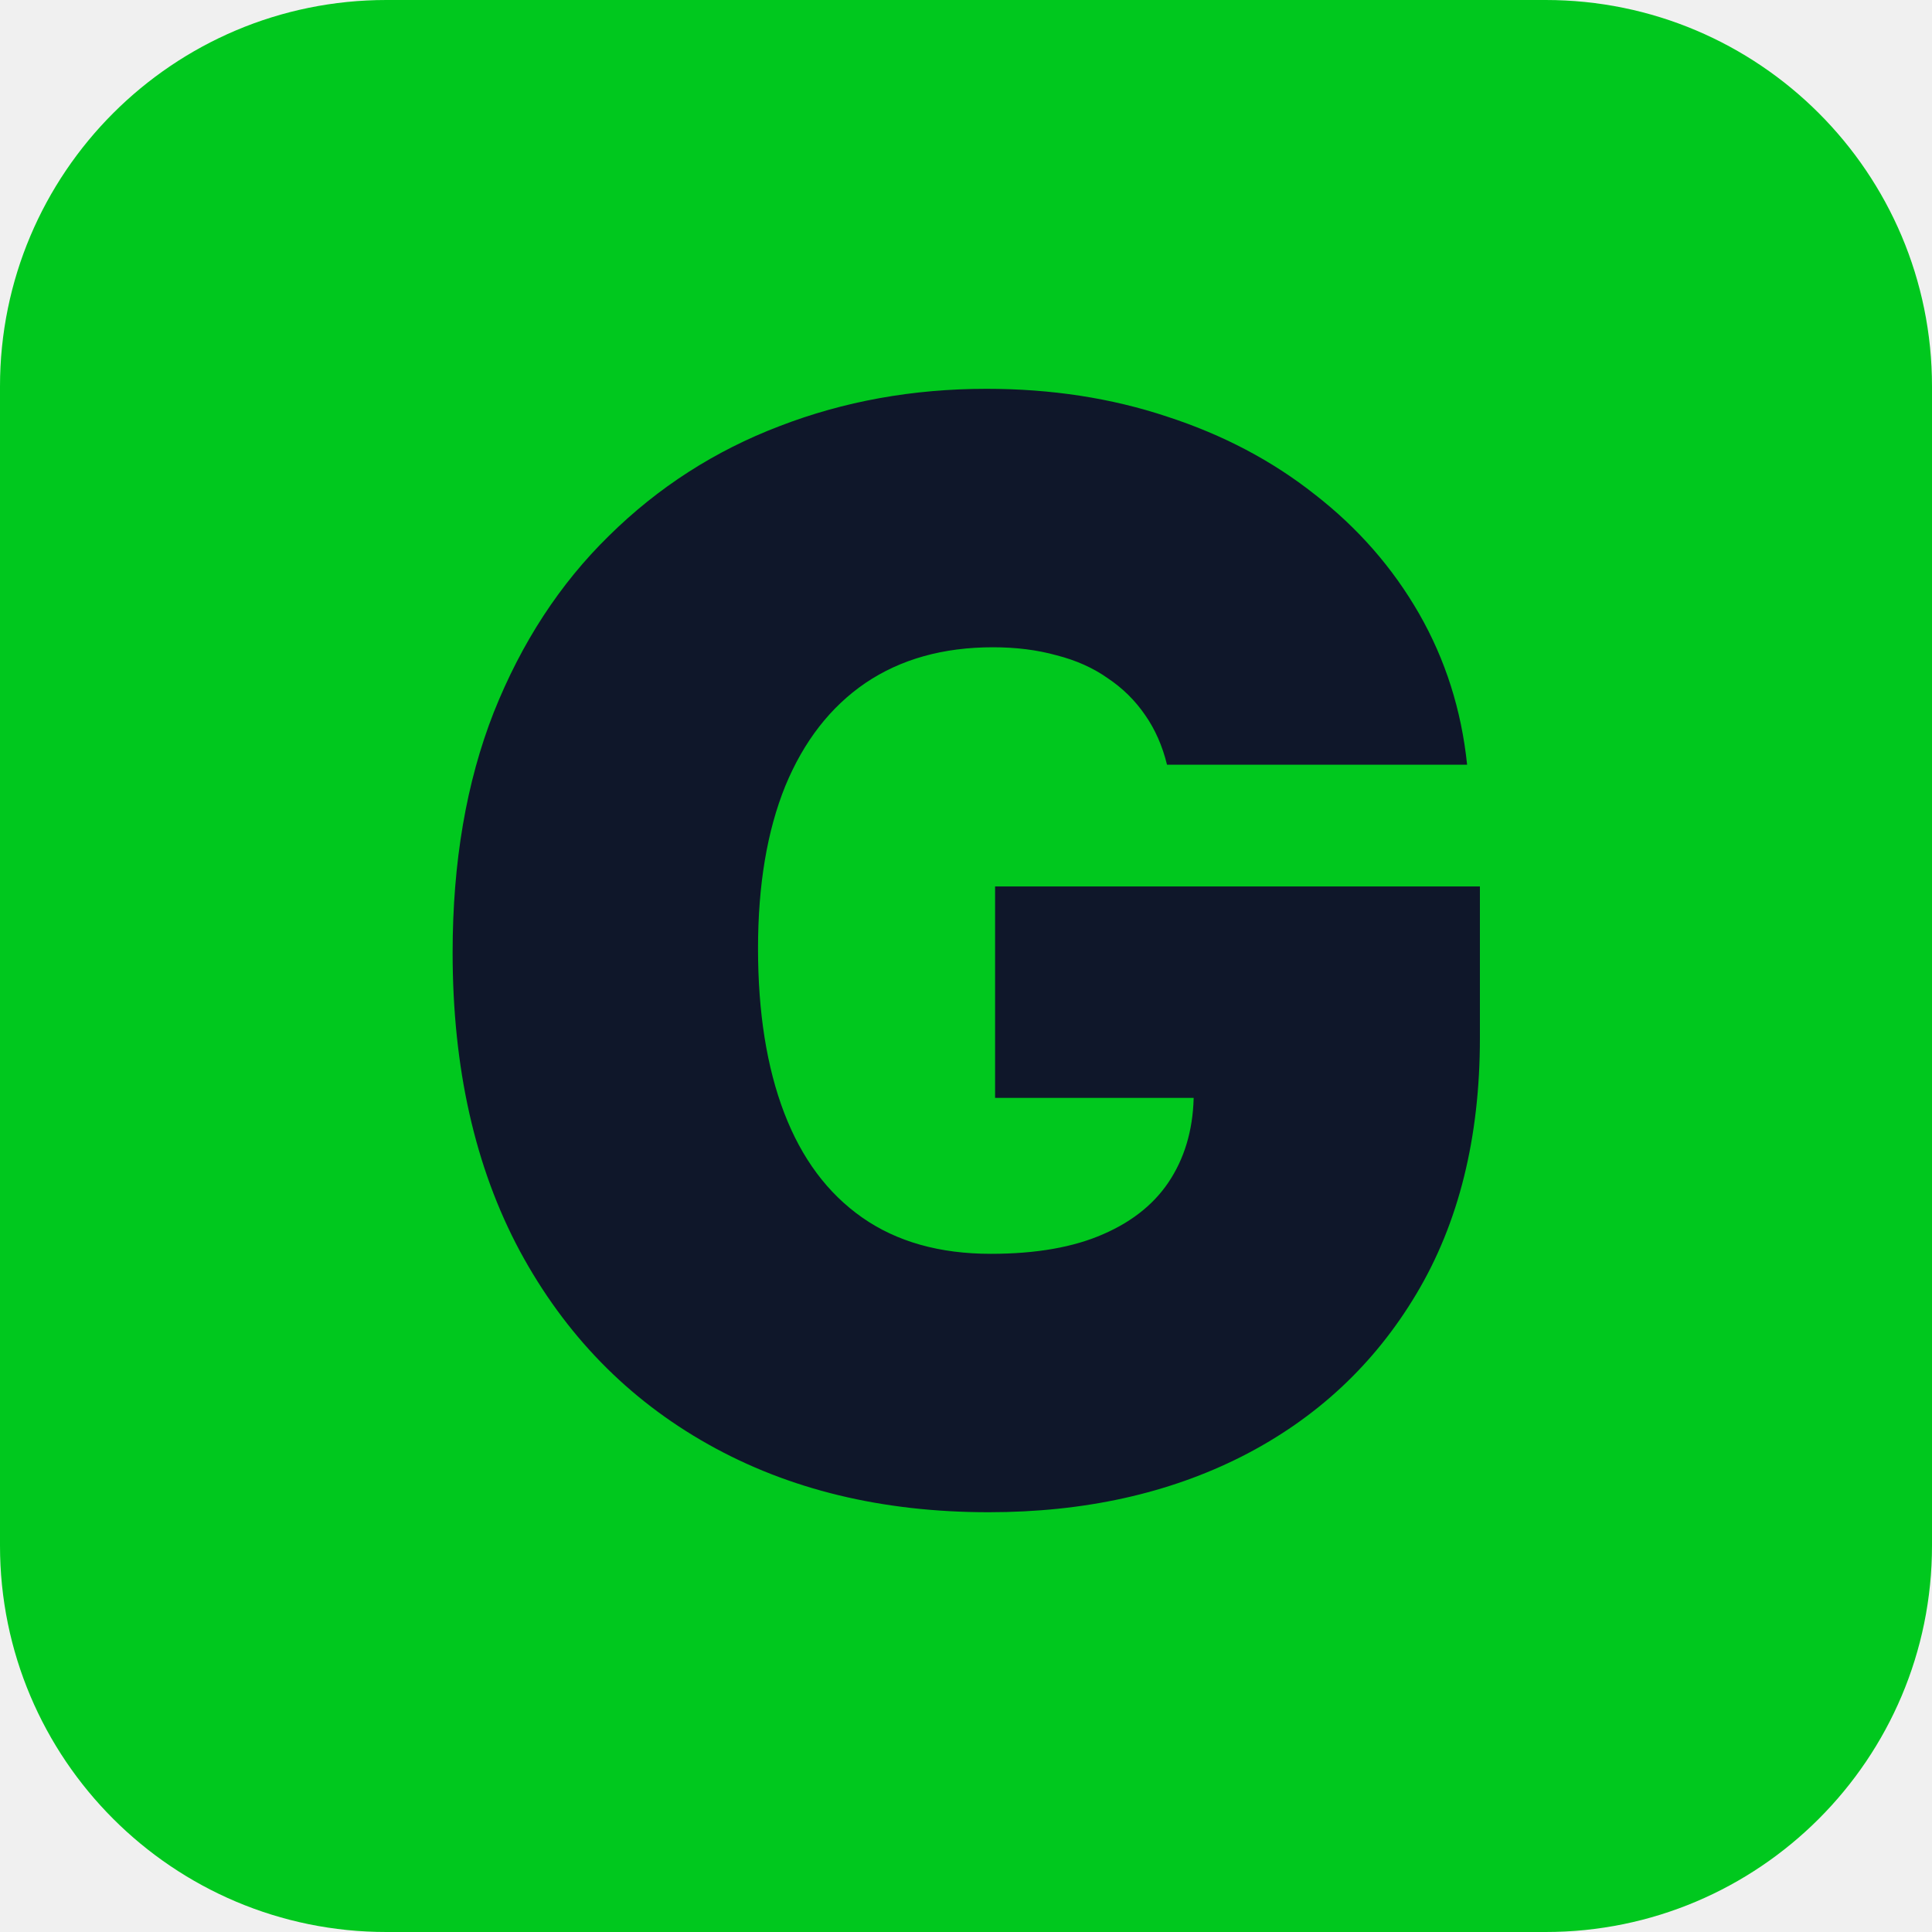
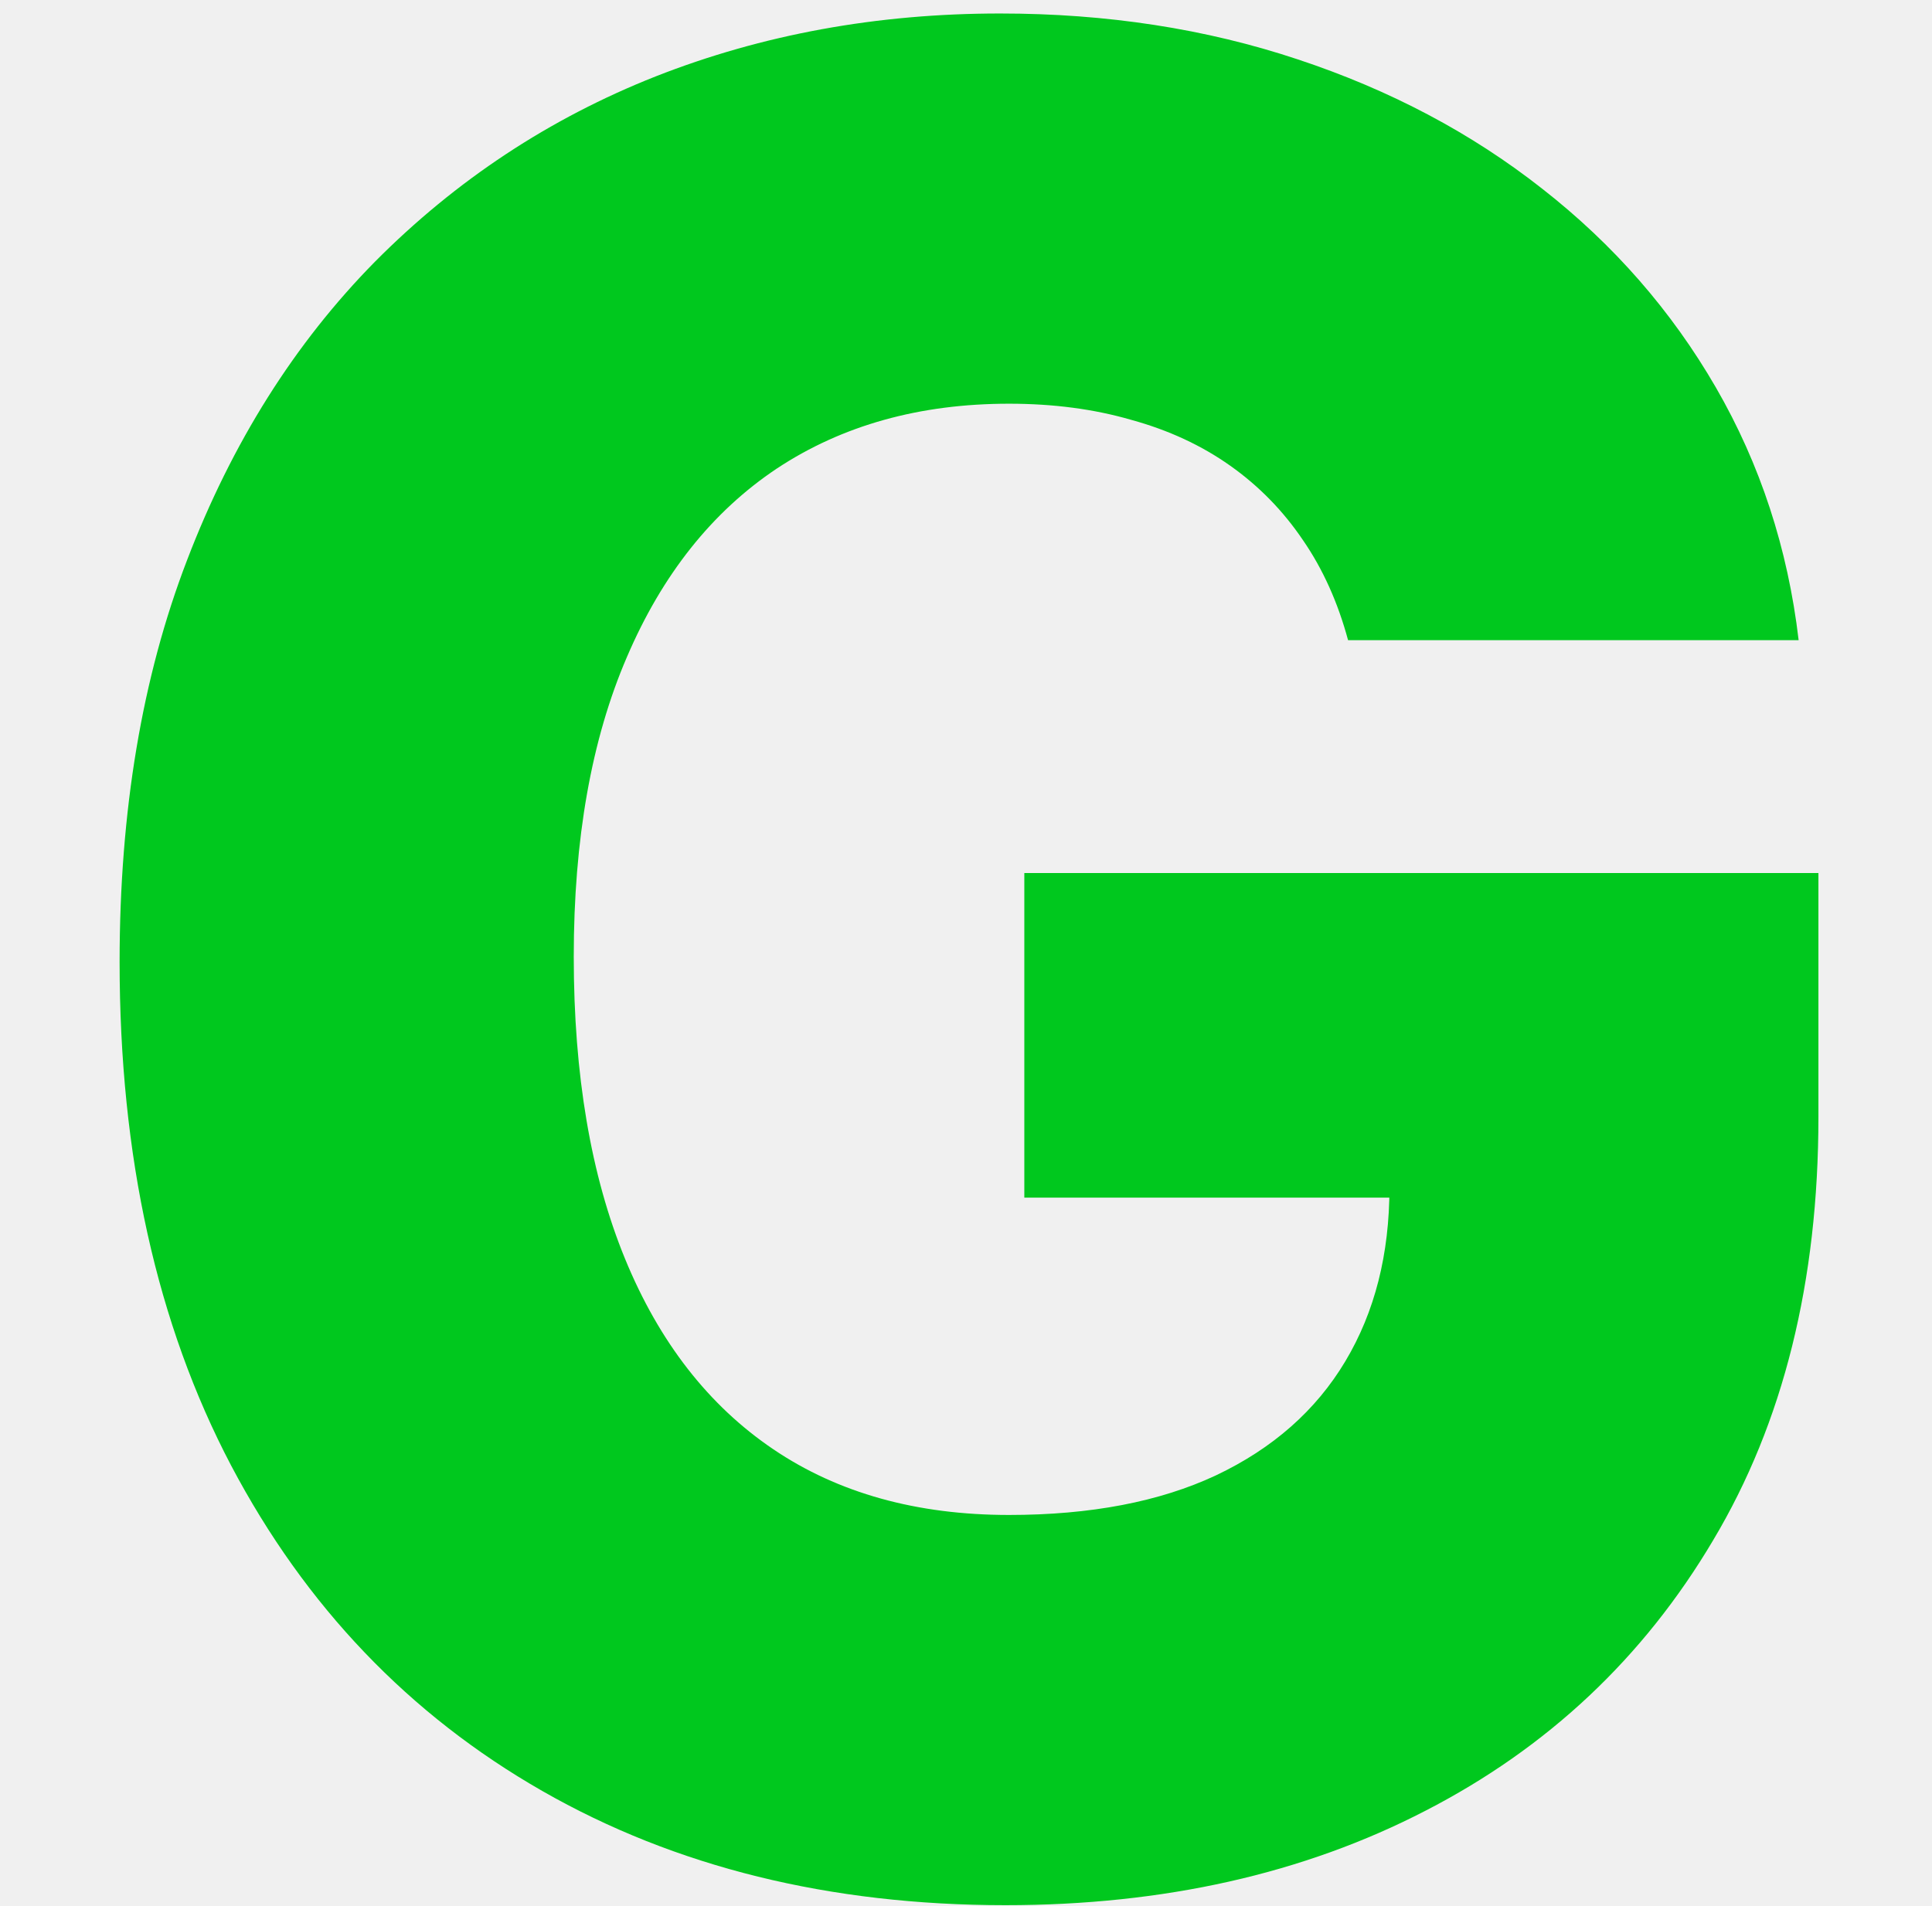
- <svg xmlns="http://www.w3.org/2000/svg" width="40" height="40" viewBox="0 0 40 40" fill="none">
-   <path d="M0 8C0 3.582 3.582 0 8 0H32C36.418 0 40 3.582 40 8V32C40 36.418 36.418 40 32 40H8C3.582 40 0 36.418 0 32V8Z" fill="#00C81E" />
-   <path d="M24.162 15.833C24.066 15.442 23.915 15.1 23.709 14.805C23.502 14.503 23.244 14.248 22.935 14.042C22.633 13.828 22.279 13.67 21.874 13.567C21.476 13.456 21.037 13.401 20.558 13.401C19.526 13.401 18.646 13.648 17.916 14.142C17.194 14.635 16.641 15.347 16.258 16.275C15.882 17.204 15.694 18.324 15.694 19.636C15.694 20.962 15.875 22.097 16.236 23.041C16.597 23.984 17.135 24.706 17.85 25.207C18.565 25.708 19.453 25.959 20.514 25.959C21.45 25.959 22.227 25.823 22.846 25.55C23.473 25.277 23.941 24.89 24.25 24.389C24.56 23.888 24.715 23.299 24.715 22.62L25.776 22.731H20.602V18.353H30.64V21.493C30.64 23.556 30.201 25.322 29.325 26.788C28.455 28.247 27.254 29.367 25.721 30.149C24.195 30.923 22.445 31.309 20.47 31.309C18.266 31.309 16.332 30.841 14.666 29.905C13 28.97 11.7 27.636 10.764 25.904C9.835 24.172 9.371 22.112 9.371 19.724C9.371 17.852 9.655 16.194 10.222 14.75C10.797 13.305 11.593 12.085 12.61 11.091C13.627 10.088 14.802 9.333 16.136 8.824C17.47 8.308 18.9 8.05 20.425 8.05C21.767 8.05 23.012 8.242 24.162 8.625C25.319 9.001 26.34 9.539 27.224 10.239C28.116 10.932 28.834 11.754 29.38 12.704C29.925 13.655 30.257 14.698 30.375 15.833H24.162Z" fill="#0F172A" />
+ <svg xmlns="http://www.w3.org/2000/svg" width="75" height="74" viewBox="0 0 75 74" fill="none">
+   <g clip-path="url(#clip0_2134_30521)">
+     <path d="M52.332 24.858C51.936 23.391 51.355 22.1 50.587 20.983C49.818 19.842 48.876 18.876 47.759 18.085C46.642 17.294 45.361 16.7 43.918 16.304C42.475 15.885 40.893 15.676 39.17 15.676C35.703 15.676 32.7 16.514 30.163 18.189C27.65 19.865 25.706 22.309 24.333 25.521C22.96 28.709 22.273 32.585 22.273 37.146C22.273 41.731 22.937 45.642 24.263 48.877C25.59 52.112 27.51 54.579 30.024 56.278C32.537 57.977 35.586 58.826 39.17 58.826C42.336 58.826 45.012 58.314 47.2 57.29C49.411 56.243 51.087 54.765 52.227 52.856C53.368 50.948 53.938 48.702 53.938 46.119L57.15 46.503H39.764V33.9H70.591V43.361C70.591 49.761 69.229 55.242 66.506 59.804C63.806 64.366 60.082 67.868 55.334 70.312C50.61 72.756 45.175 73.978 39.031 73.978C32.212 73.978 26.218 72.5 21.052 69.544C15.885 66.588 11.858 62.376 8.972 56.906C6.086 51.413 4.643 44.897 4.643 37.356C4.643 31.491 5.516 26.289 7.262 21.75C9.007 17.189 11.439 13.325 14.558 10.16C17.7 6.995 21.331 4.597 25.45 2.968C29.593 1.339 34.05 0.524 38.821 0.524C42.964 0.524 46.816 1.118 50.377 2.305C53.961 3.492 57.127 5.168 59.873 7.332C62.642 9.497 64.888 12.068 66.611 15.047C68.333 18.027 69.404 21.297 69.823 24.858H52.332Z" fill="#00C81E" />
+   </g>
+   <defs>
+     <clipPath id="clip0_2134_30521">
+       <rect width="73.45" height="73.453" fill="white" transform="translate(0.643188 0.524414)" />
+     </clipPath>
+   </defs>
</svg>
